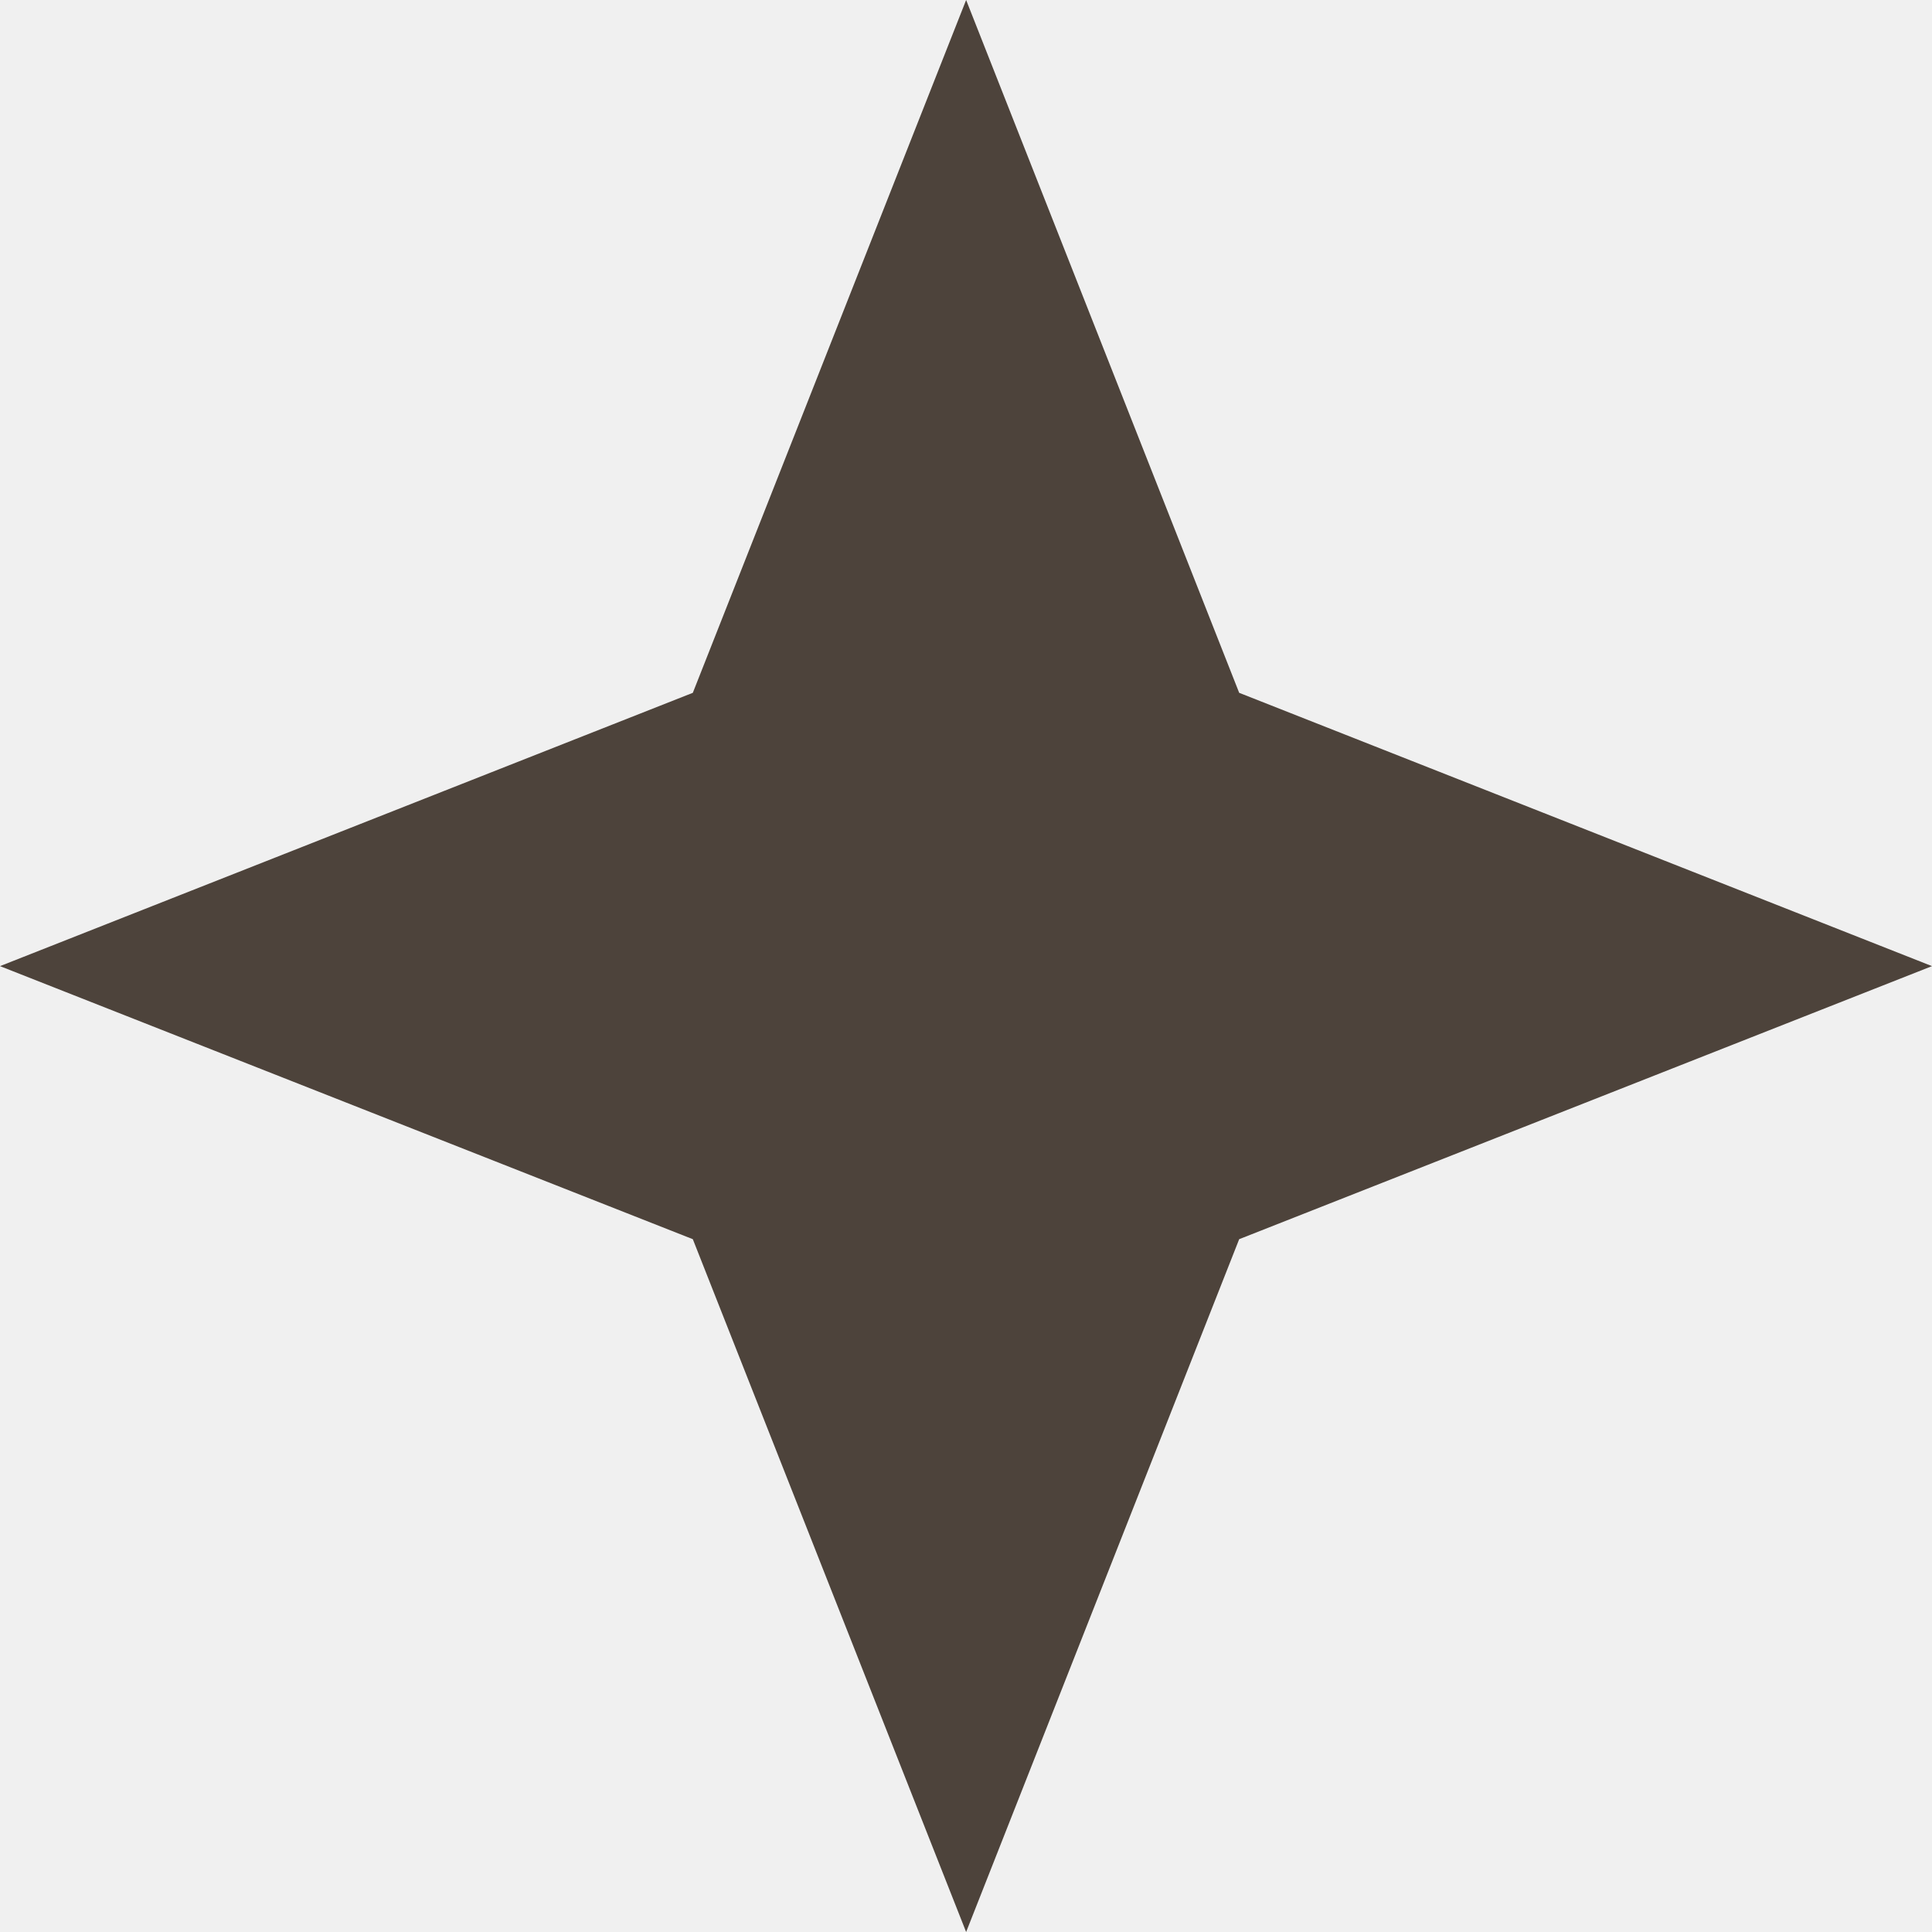
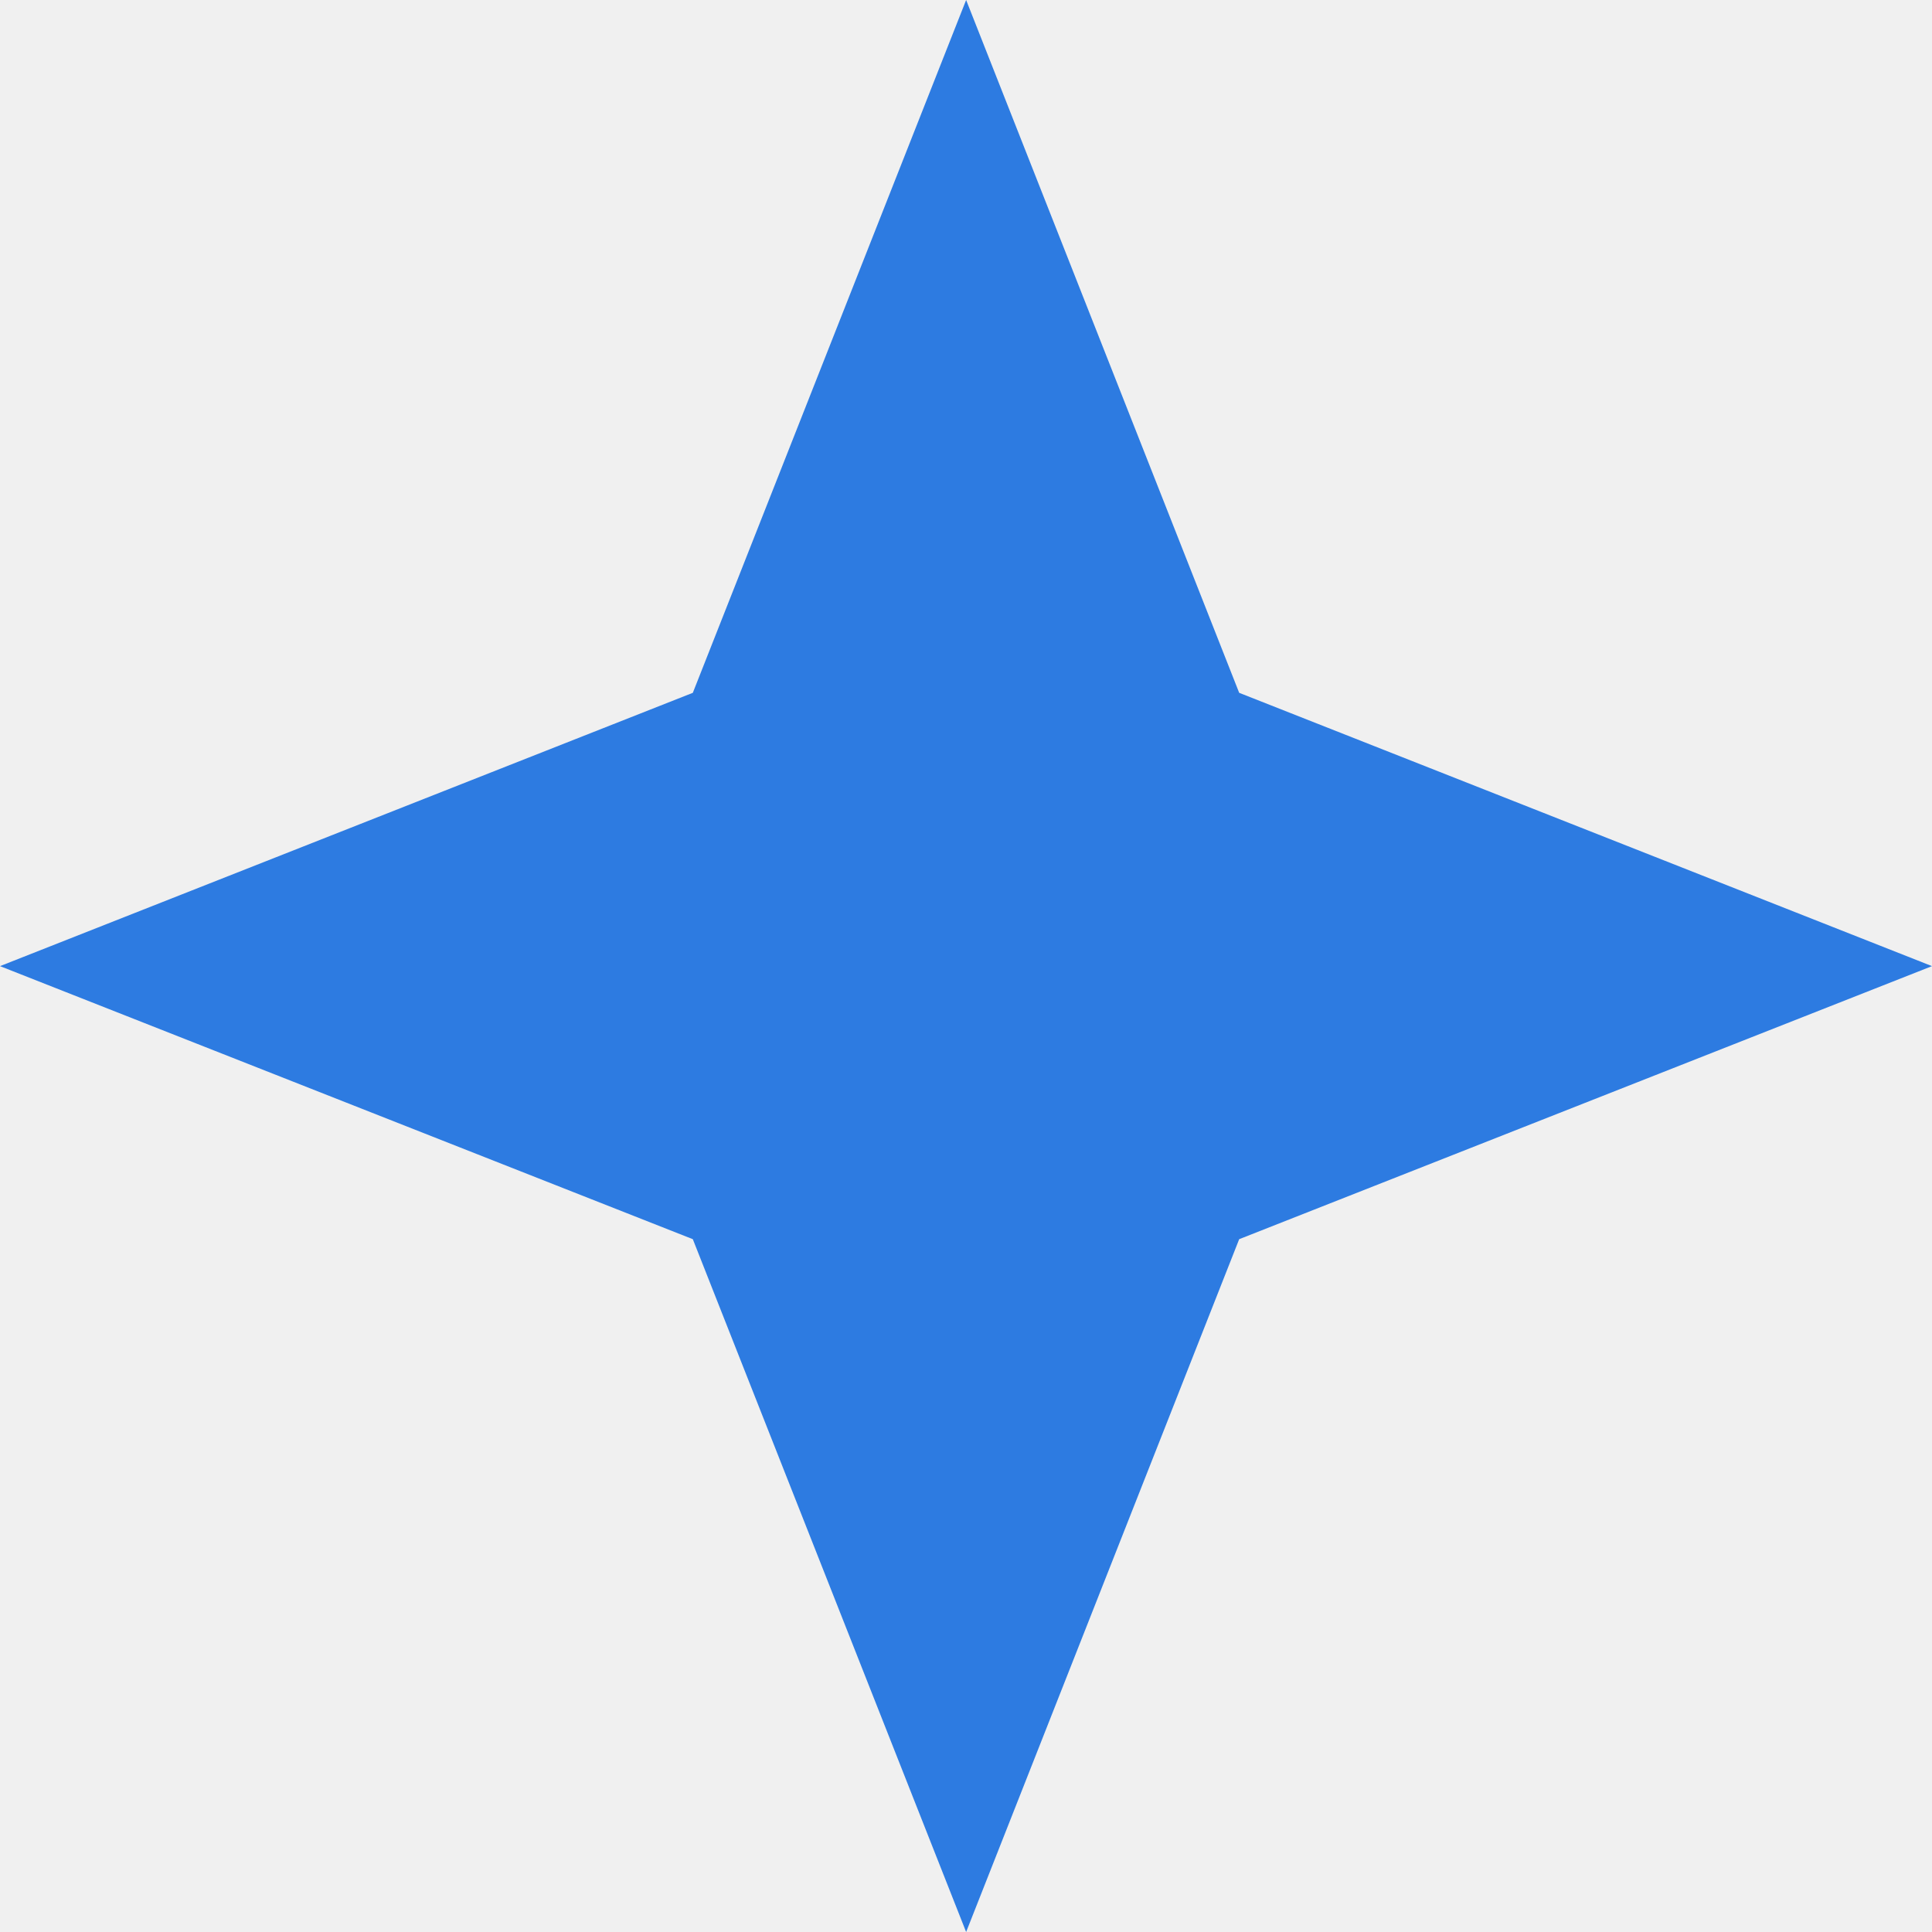
<svg xmlns="http://www.w3.org/2000/svg" width="15" height="15" viewBox="0 0 15 15" fill="none">
-   <path d="M7.501 0L9.621 5.379L15 7.501L9.621 9.621L7.501 15L5.379 9.621L0 7.501L5.379 5.379L7.501 0Z" fill="#4D433B" />
+   <g clip-path="url(#clip0_40000223_10096)">
+     <path d="M7.501 0L9.621 5.379L15 7.501L9.621 9.621L7.501 15L5.379 9.621L0 7.501L5.379 5.379L7.501 0Z" fill="#2D7BE1" />
+   </g>
+   <defs>
+     <clipPath id="clip0_40000223_10096">
+       <rect width="15" height="15" fill="white" />
+     </clipPath>
+   </defs>
</svg>
